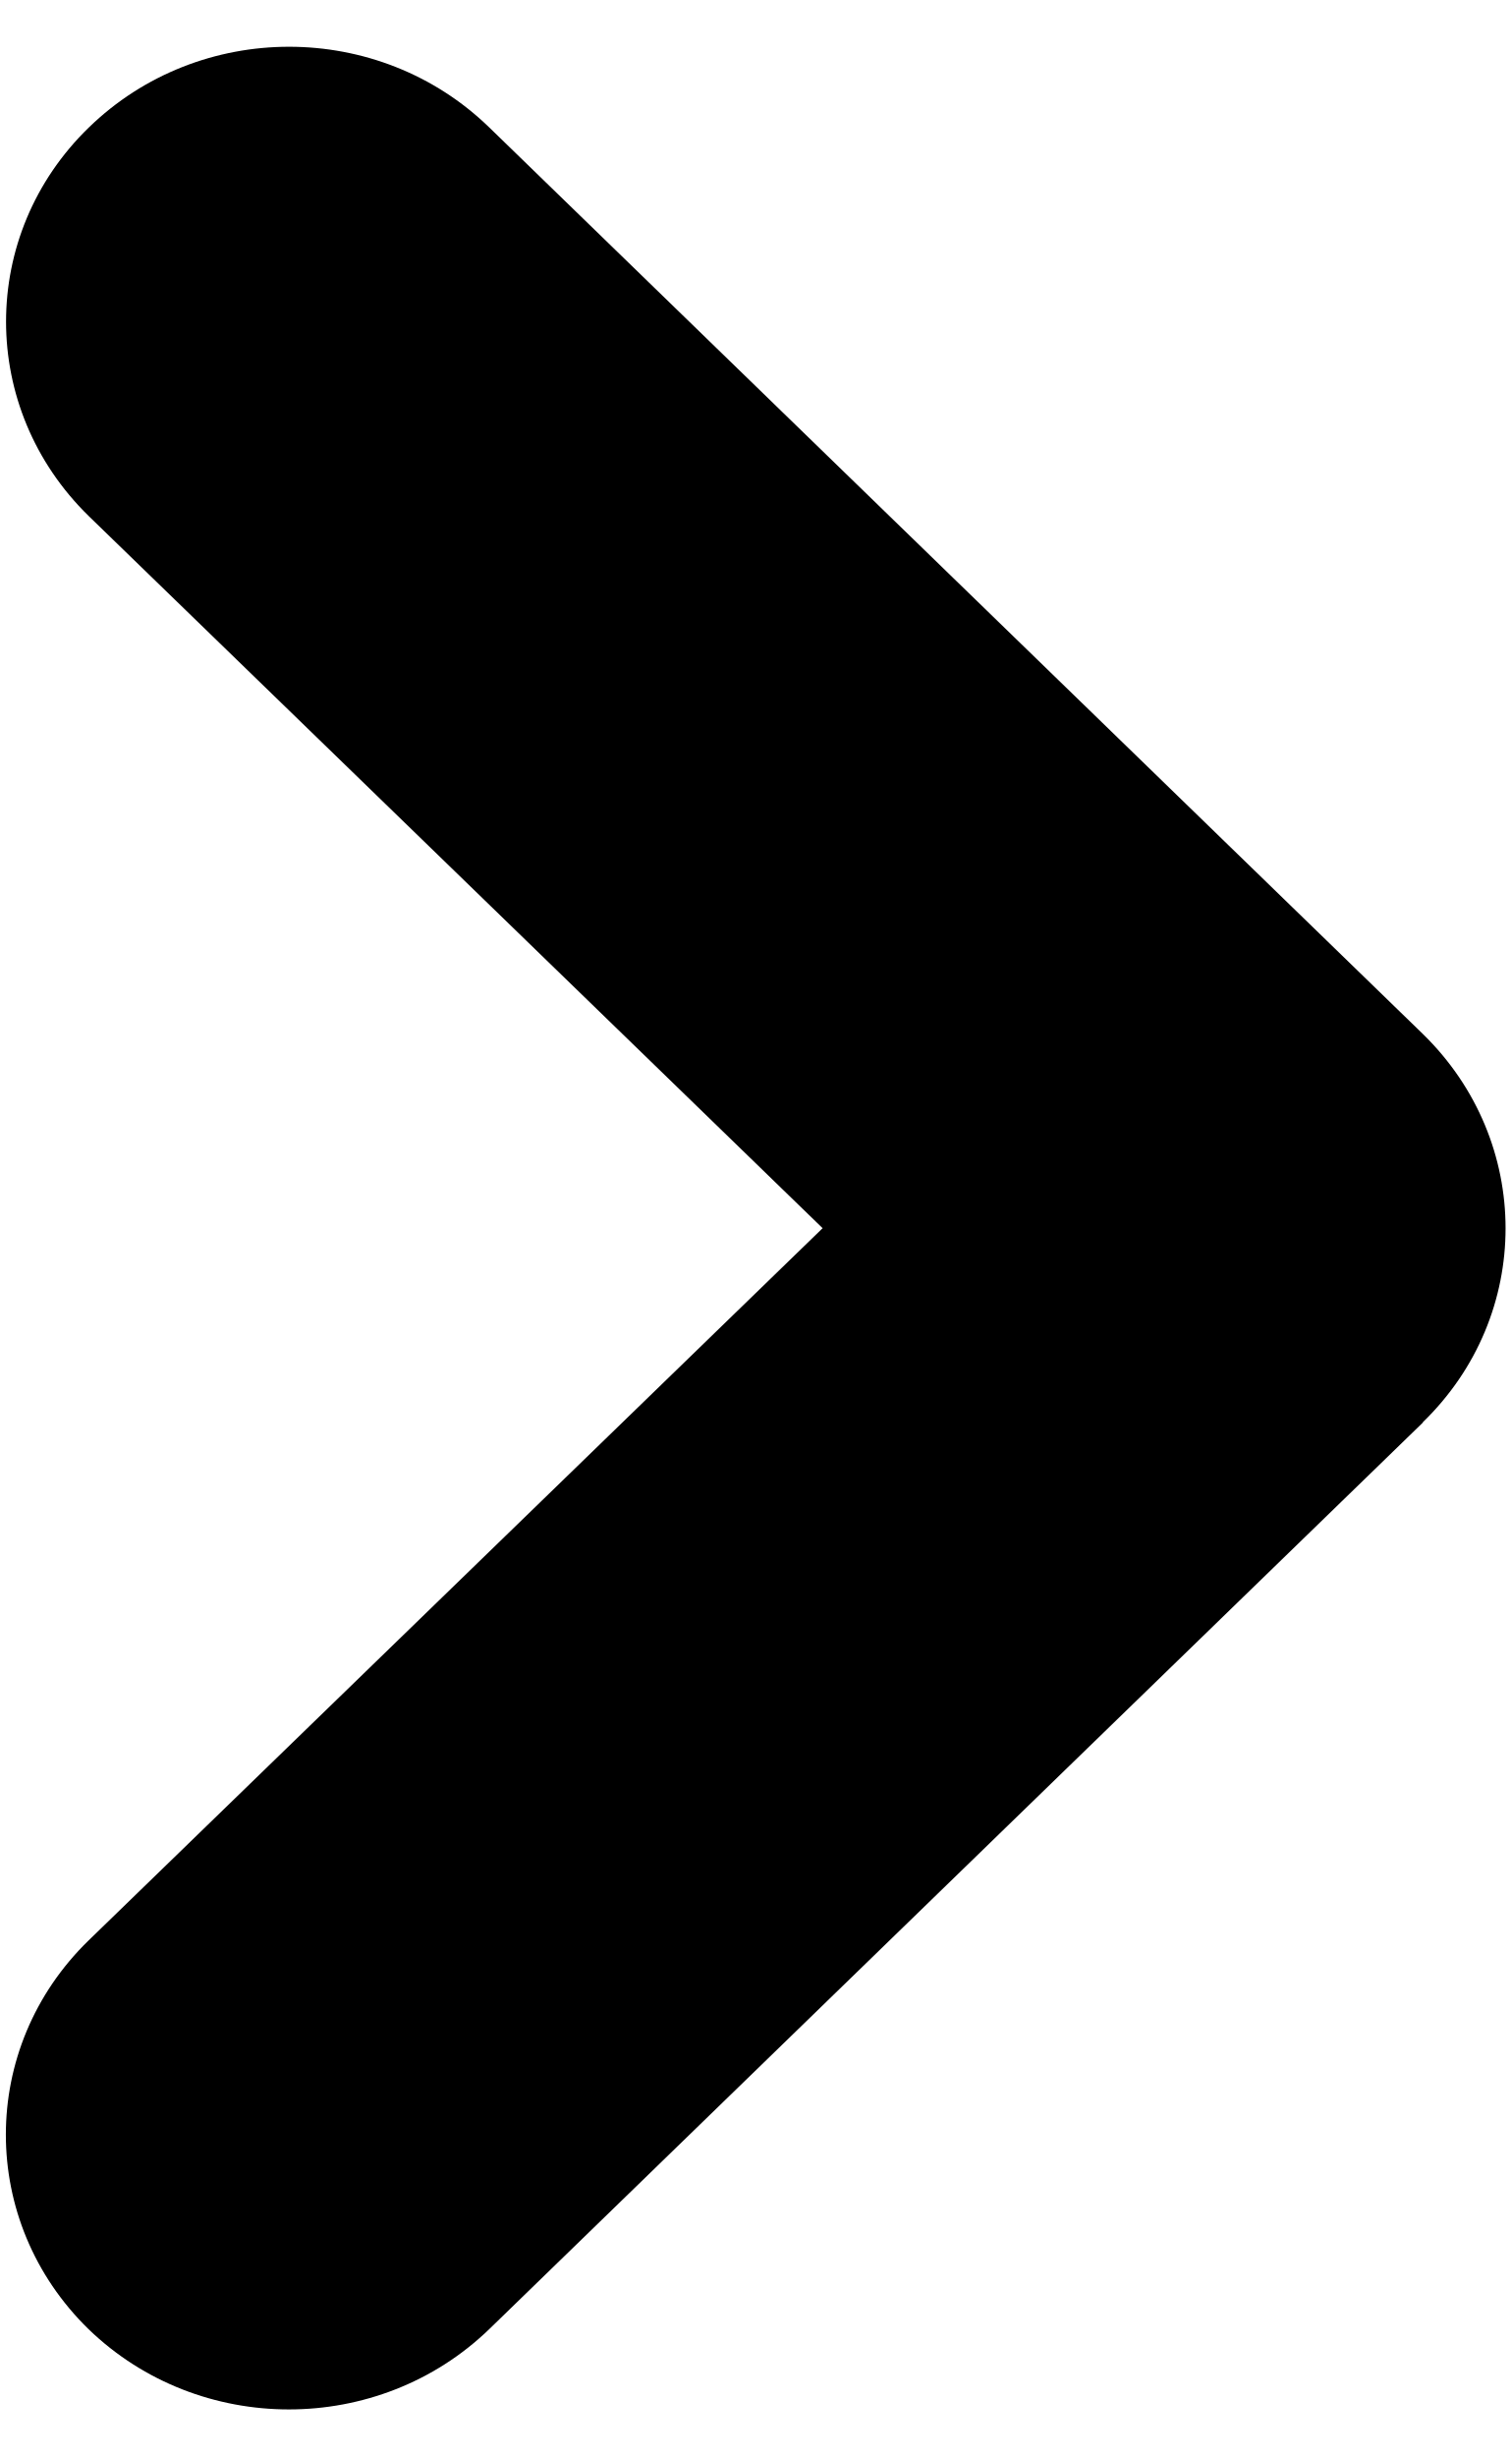
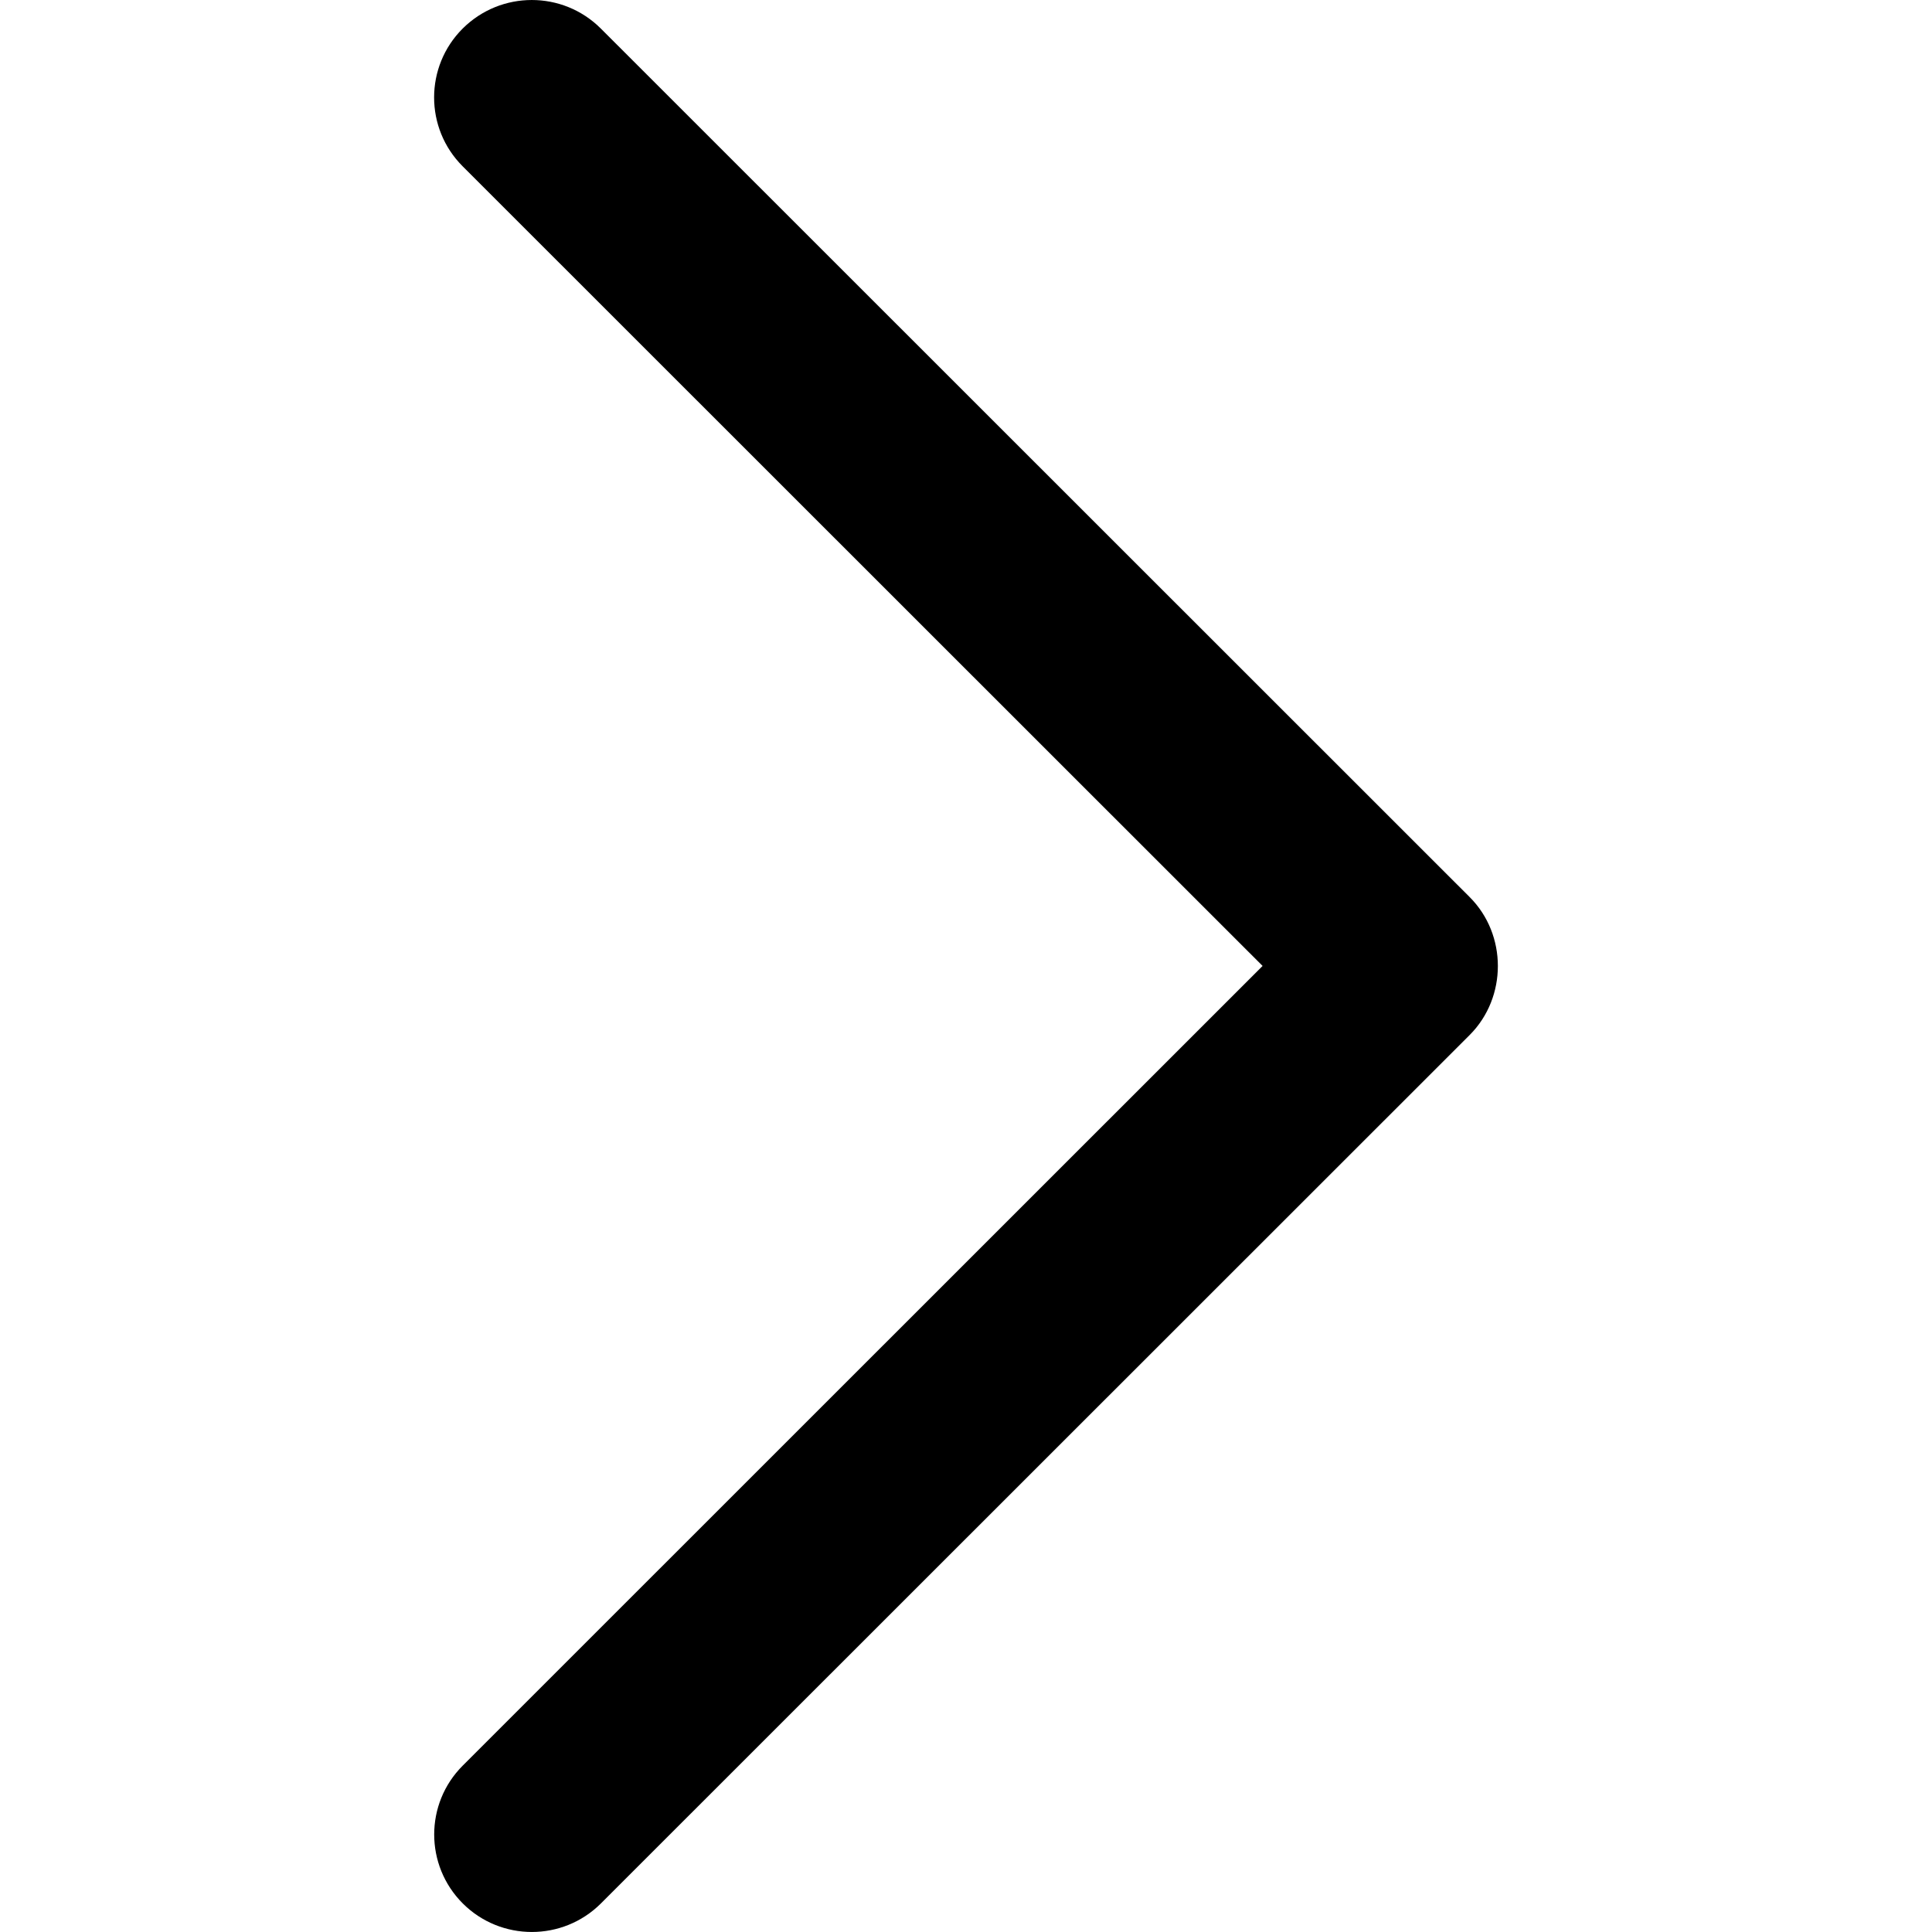
- <svg xmlns="http://www.w3.org/2000/svg" width="8" height="13">
-   <path fill-rule="evenodd" d="M7.532 7.529l-4.943 4.8c-.586.566-1.534.566-2.12 0-.584-.57-.584-1.49 0-2.058l3.885-3.77L.47 2.732c-.584-.57-.584-1.49 0-2.057.586-.57 1.534-.57 2.12 0l4.94 4.797c.585.57.585 1.49 0 2.057h.002z" />
+ <svg xmlns="http://www.w3.org/2000/svg" viewBox="0 0 240.823 240.823">
+   <path d="M183.19 111.816L74.89 3.556c-4.752-4.74-12.45-4.74-17.215 0-4.752 4.74-4.752 12.438 0 17.178l99.707 99.67-99.695 99.672c-4.753 4.74-4.753 12.44 0 17.19 4.75 4.74 12.462 4.74 17.214 0L183.2 129.007c4.68-4.69 4.68-12.51-.01-17.19z" />
</svg>
